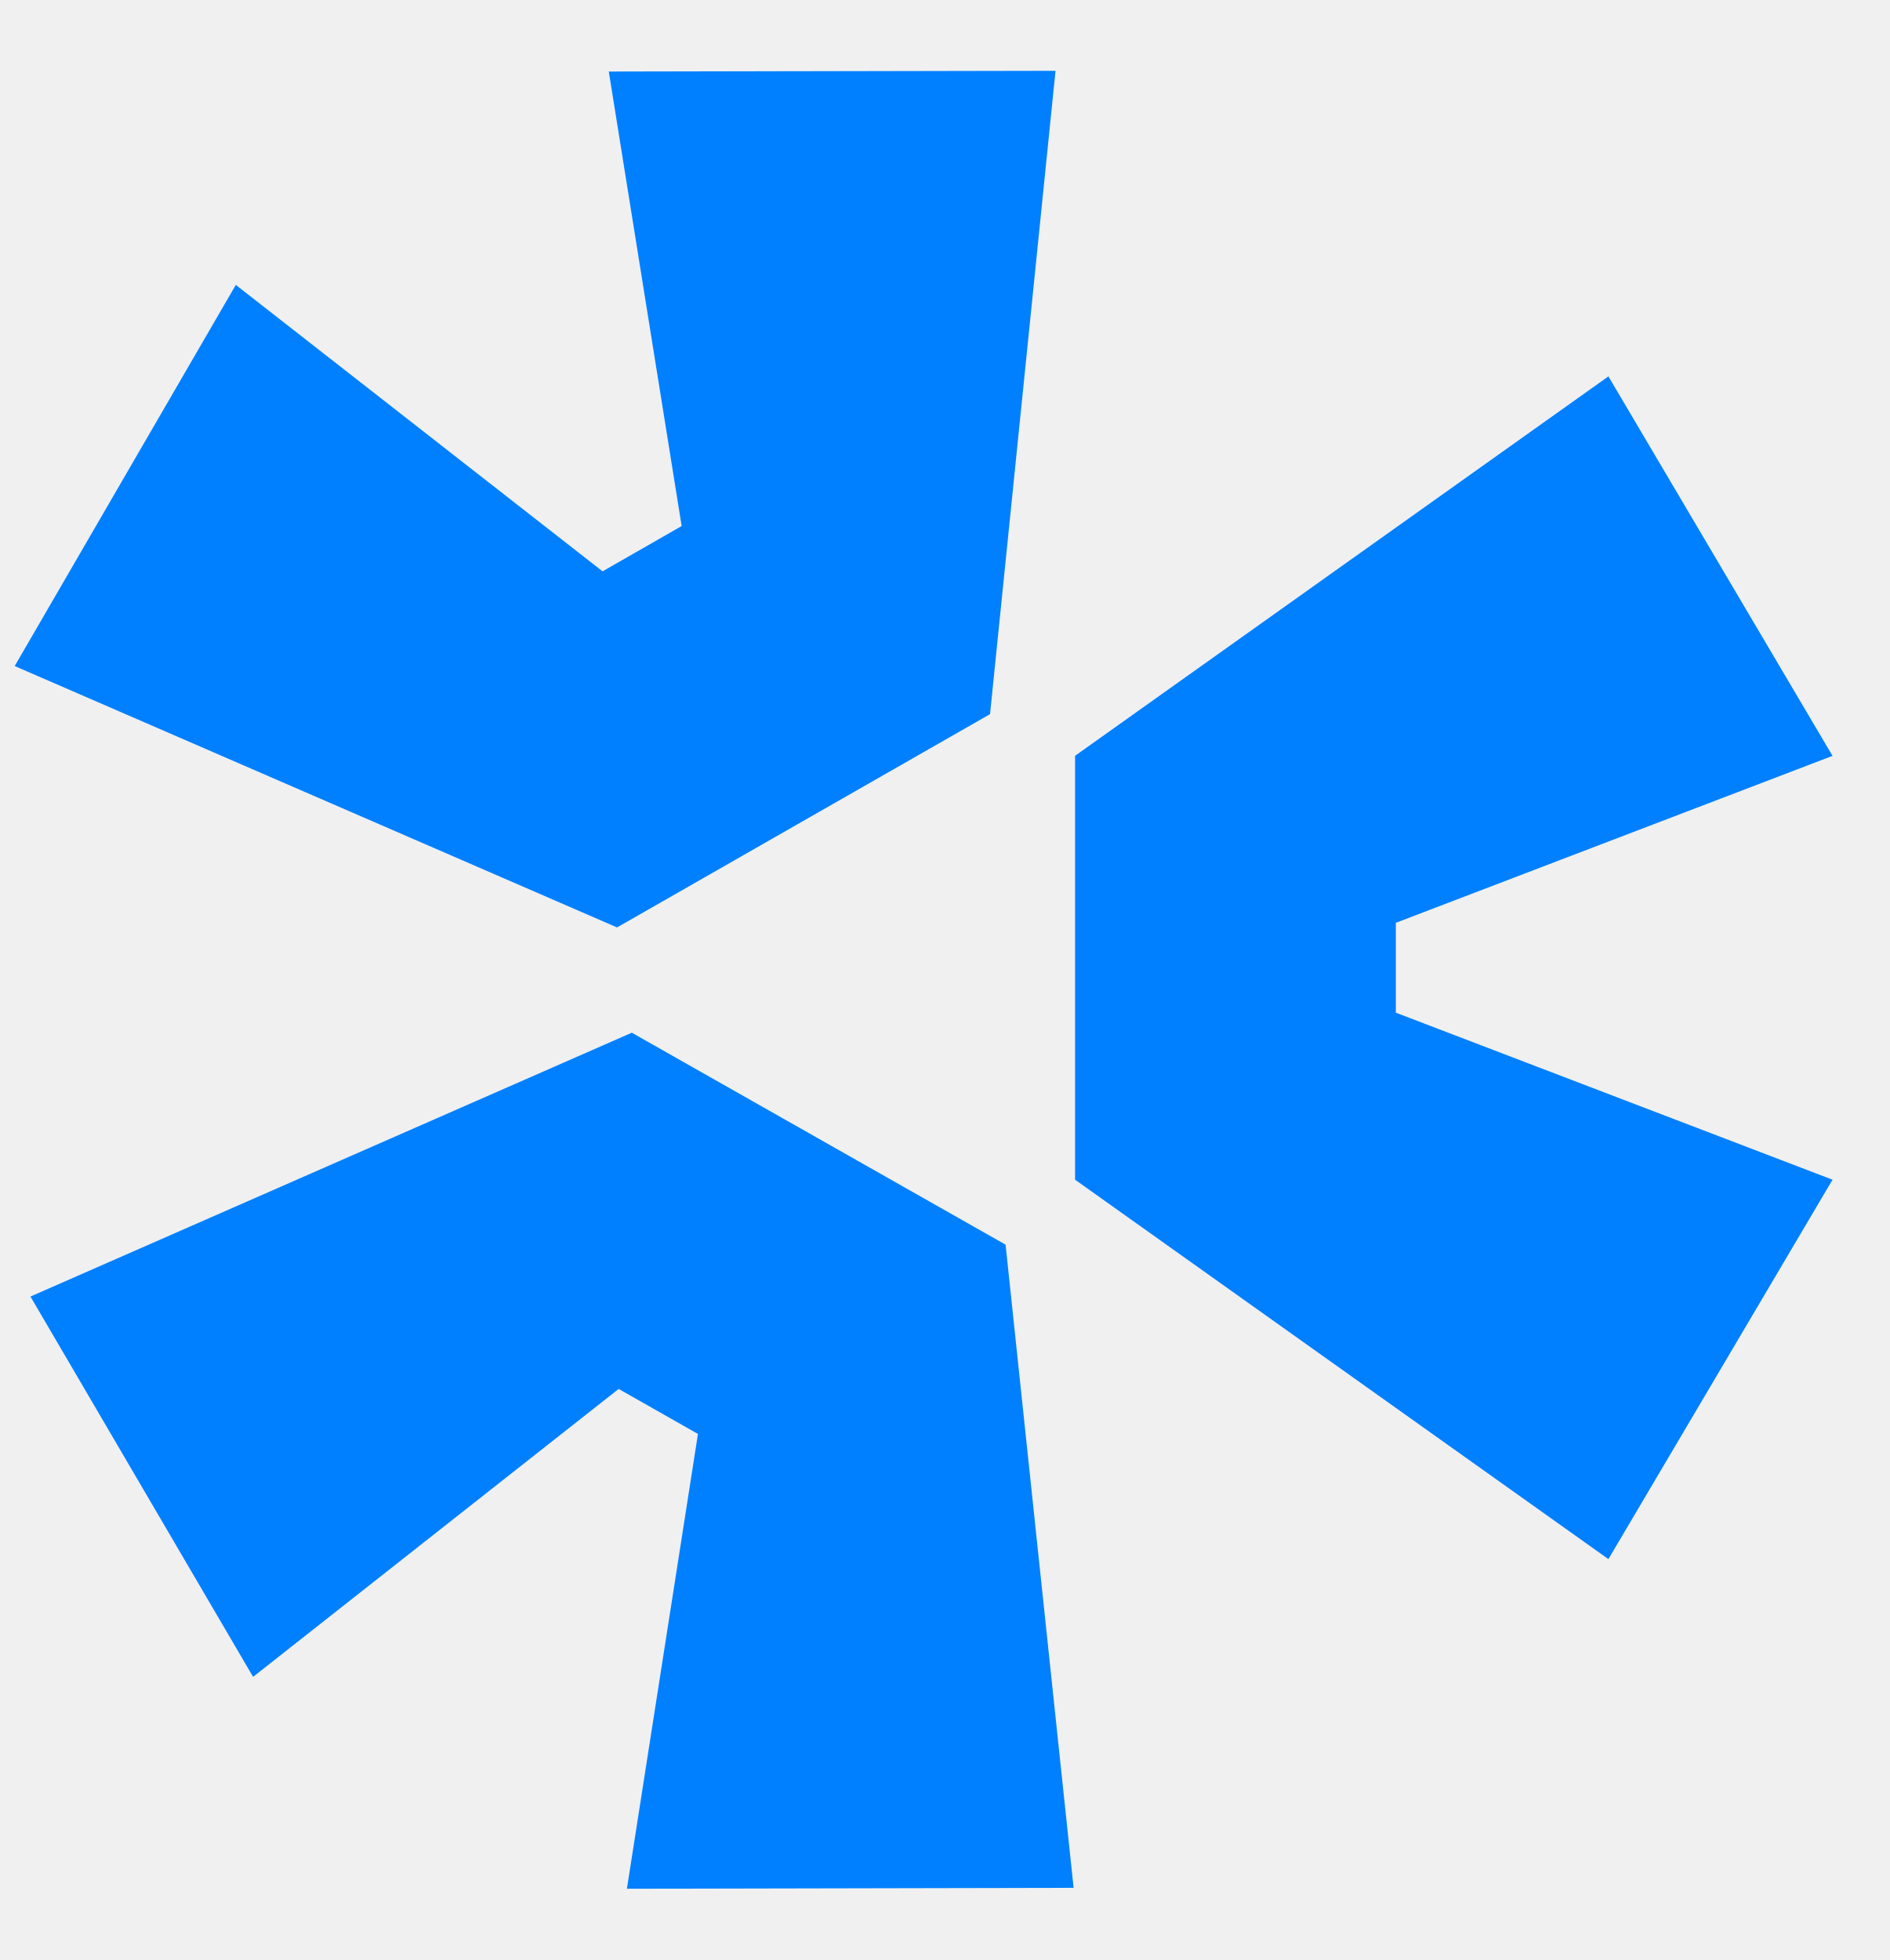
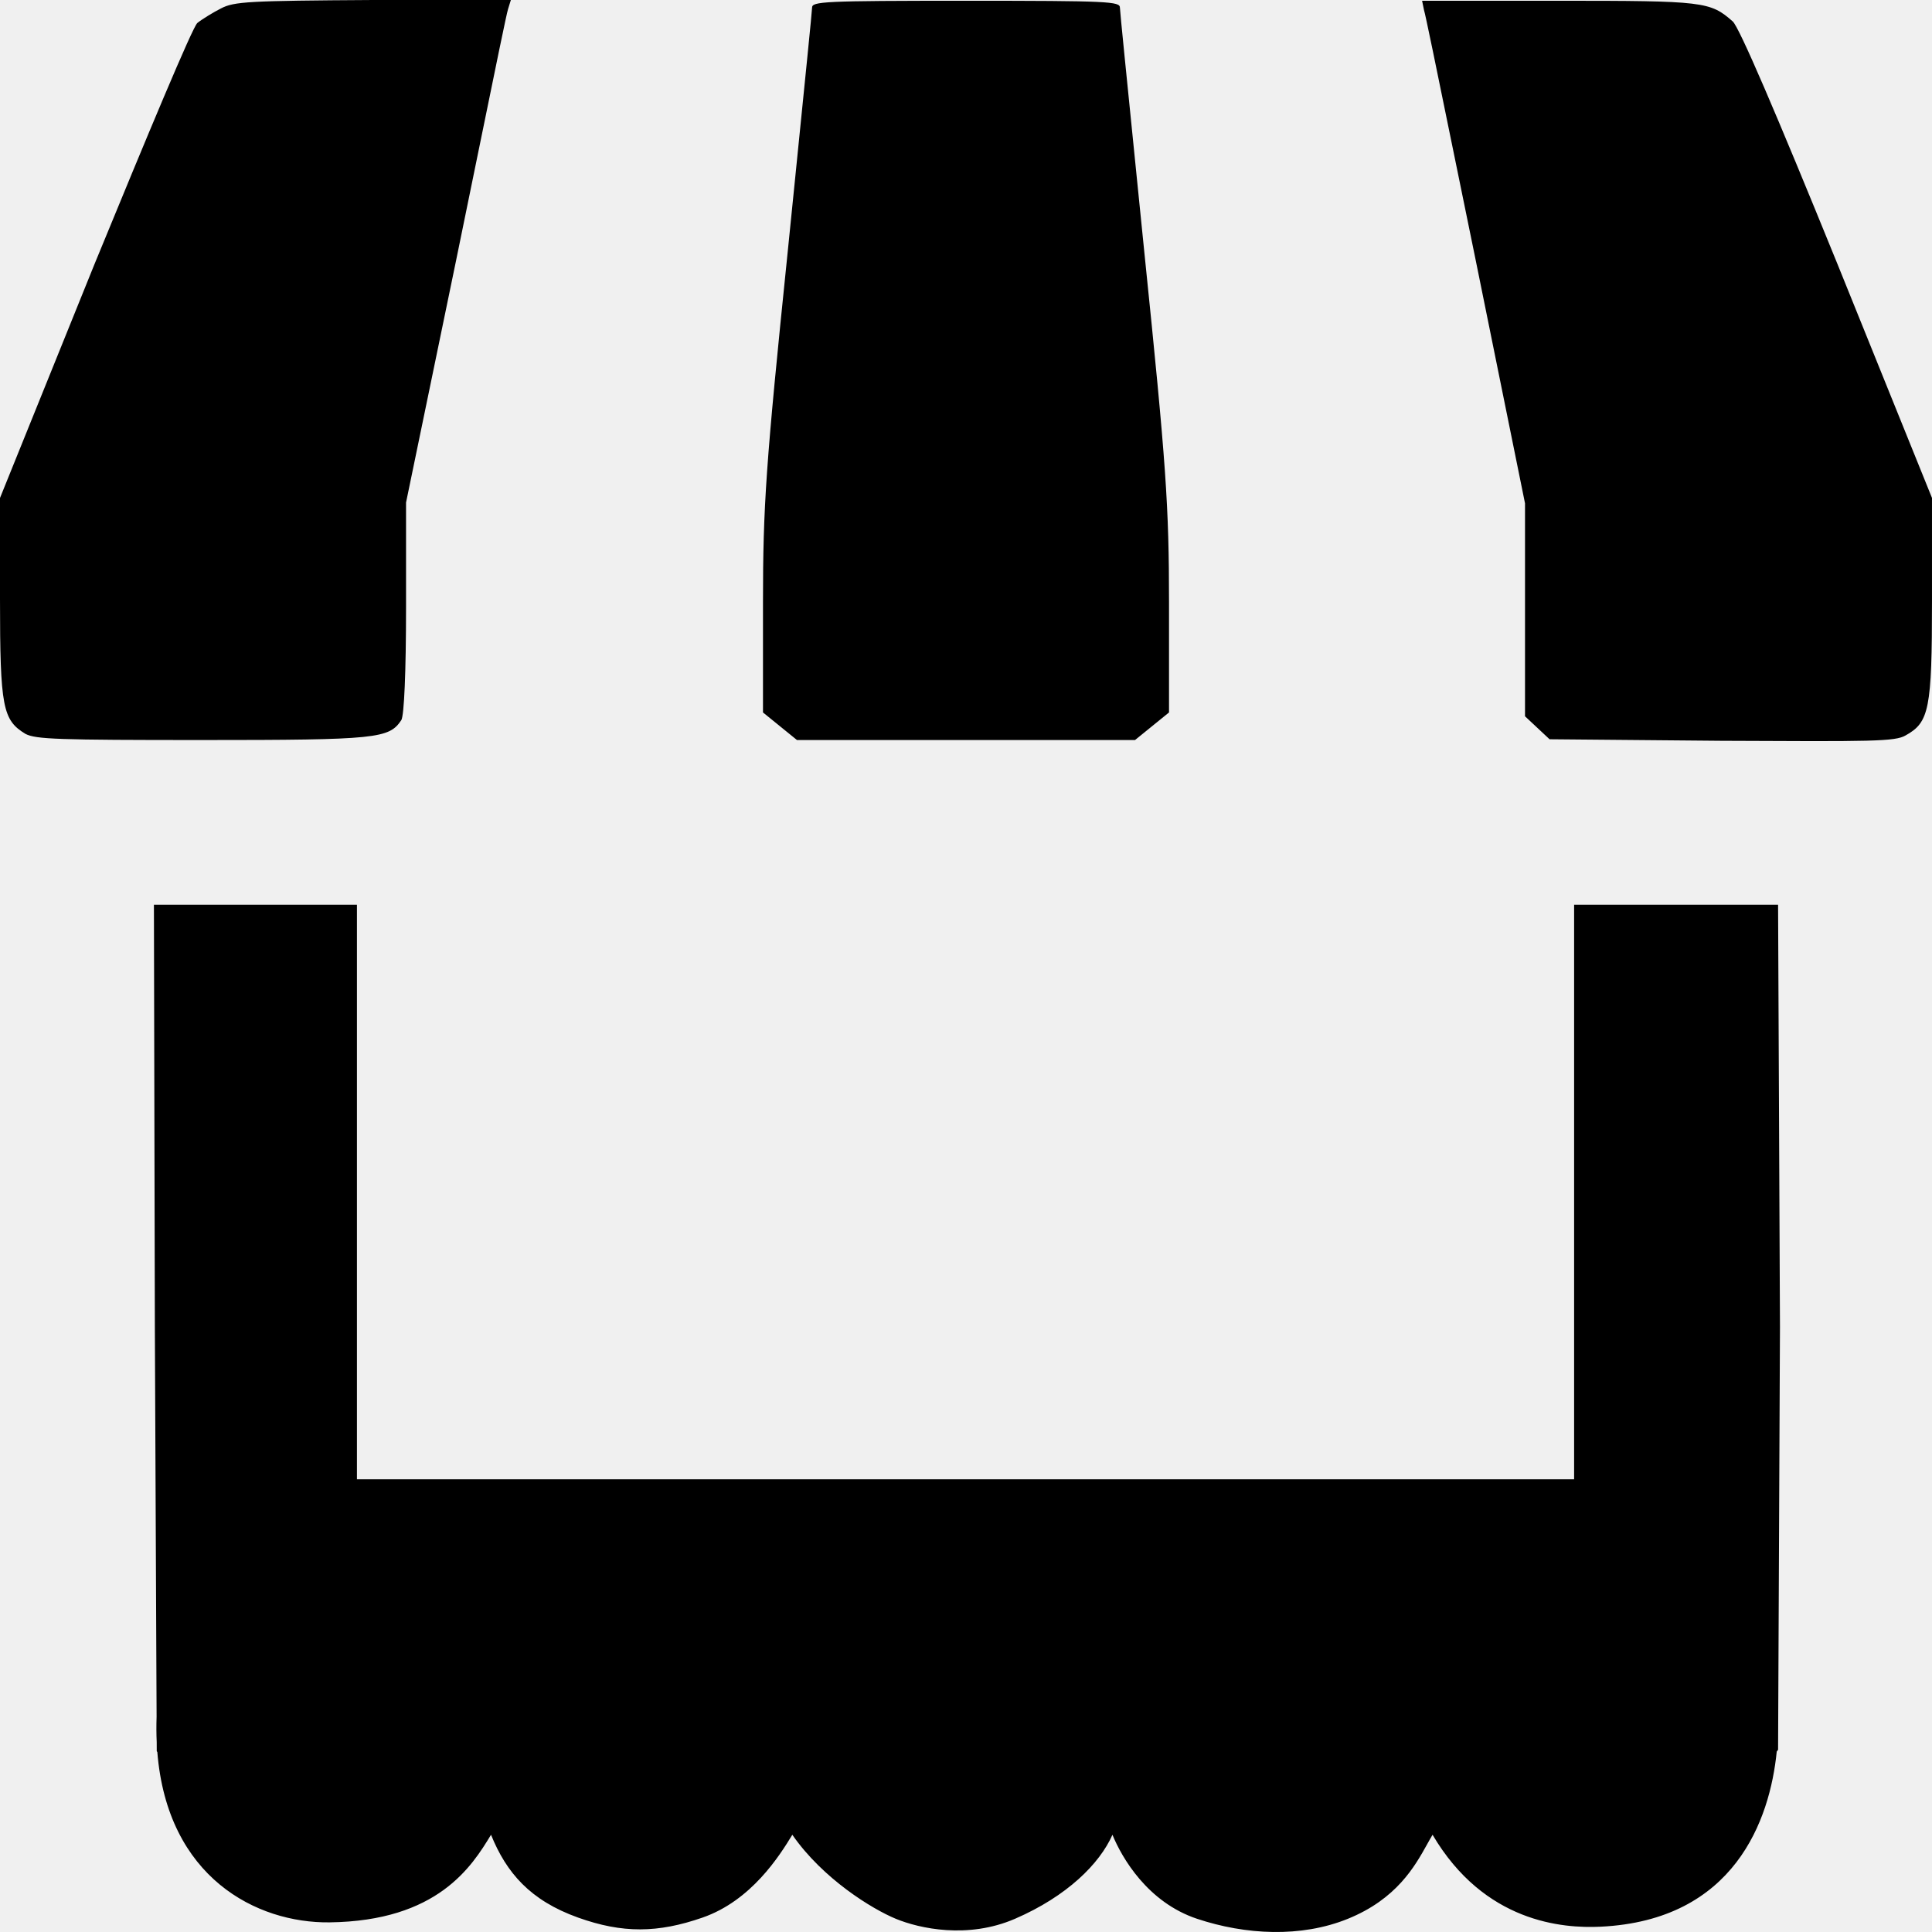
- <svg xmlns="http://www.w3.org/2000/svg" width="27" height="28" viewBox="0 0 27 28" fill="none">
-   <g clip-path="url(#clip0_1670_1955)">
-     <mask id="mask0_1670_1955" style="mask-type:luminance" maskUnits="userSpaceOnUse" x="0" y="1" width="27" height="27">
-       <path d="M0.21 1.01H26.201V27.001H0.21V1.01Z" fill="white" />
-     </mask>
-     <g mask="url(#mask0_1670_1955)">
-       <path d="M22.98 5.377L26.182 10.798L19.943 13.183V14.467L26.182 16.853L22.98 22.273L15.36 16.853V10.797L22.98 5.377ZM0.21 9.515L3.369 4.07L8.609 8.162L9.739 7.515L8.698 1.022L15.081 1.01L14.145 10.202L8.816 13.249L0.21 9.515ZM15.339 26.969L8.957 26.982L9.972 20.485L8.839 19.842L3.616 23.955L0.435 18.522L9.027 14.753L14.367 17.781L15.339 26.969Z" fill="#0080FF" />
-     </g>
+ <svg xmlns="http://www.w3.org/2000/svg" width="300" height="300" viewBox="0 0 300 300" fill="none">
+   <g clip-path="url(#clip0_2480_116)">
+     <path fill-rule="evenodd" clip-rule="evenodd" d="M34.311 1.309C33.138 1.903 31.378 2.974 30.645 3.569C29.912 4.163 22.874 21.055 14.663 41.04L0 77.322V93.024C0 109.916 0.44 111.819 3.959 113.96C5.572 114.793 8.944 114.912 31.378 114.912C58.651 114.912 60.411 114.674 62.317 111.819C62.757 111.105 63.05 104.324 63.05 94.333V78.035L70.821 40.445C72.111 34.168 73.333 28.186 74.418 22.874L74.419 22.867L74.42 22.866C76.912 10.668 78.681 2.007 78.886 1.427L79.326 0H57.918C38.563 0.119 36.364 0.238 34.311 1.309ZM126.099 1.189C126.099 1.662 124.987 12.667 123.499 27.383L123.489 27.482L123.487 27.496L123.472 27.649C123.096 31.361 122.698 35.306 122.287 39.374C118.915 72.206 118.475 78.511 118.475 93.618V110.629L121.114 112.77L123.753 114.912H150H176.246L178.885 112.77L181.525 110.629V93.618C181.525 78.511 181.085 72.206 177.712 39.374C177.292 35.214 176.885 31.182 176.502 27.396L176.501 27.386C175.013 12.668 173.9 1.662 173.9 1.189C173.9 0.237 172.287 0.118 150 0.118C127.712 0.118 126.099 0.237 126.099 1.189ZM225.581 22.991C223.088 10.789 221.318 2.126 221.114 1.546L220.821 0.118H241.935C264.662 0.118 265.542 0.237 269.061 3.33C270.087 4.282 275.659 17.248 285.337 41.039L299.999 77.321V93.261C299.999 110.154 299.56 112.175 295.894 114.198C294.281 115.149 290.762 115.149 267.301 115.03L240.615 114.792L238.709 113.008L236.803 111.224V94.689V78.154L229.178 40.564C227.889 34.285 226.666 28.303 225.581 22.991ZM24.334 270.52L24.34 271.934L24.429 272.047C25.984 291.583 39.885 298.64 51.167 298.503C67.979 298.3 73.271 289.807 76.246 284.902C78.627 290.788 82.317 295.096 89.756 297.758C96.667 300.231 102.155 300.174 109.098 297.758C116.669 295.124 121.047 288.172 123.031 284.902C127.792 291.769 135.458 296.448 139.113 297.954C142.768 299.461 150.286 301.117 157.596 297.954C165.704 294.447 170.756 289.398 172.74 284.902C174.201 288.461 178.186 295.39 185.897 297.955C193.404 300.453 202.03 300.902 209.289 297.954C216.879 294.874 219.7 289.802 221.608 286.371C221.905 285.838 222.18 285.343 222.447 284.902C230.489 298.548 242.669 299.457 248.534 299.177C269.328 298.184 274.829 282.615 275.891 271.983L276.099 271.696L276.393 206.032L276.099 140.487H260.264H244.428V185.096V229.704H150H55.425V185.096V140.487H39.589H23.9L24.047 206.151L24.316 266.566C24.269 267.934 24.276 269.252 24.334 270.52Z" fill="black" />
  </g>
  <defs>
-     <clipPath id="clip0_1670_1955">
-       <rect width="26.41" height="26.41" fill="white" transform="translate(0 0.799805)" />
+     <clipPath id="clip0_2480_116">
+       <rect width="299.999" height="300" fill="white" />
    </clipPath>
  </defs>
</svg>
